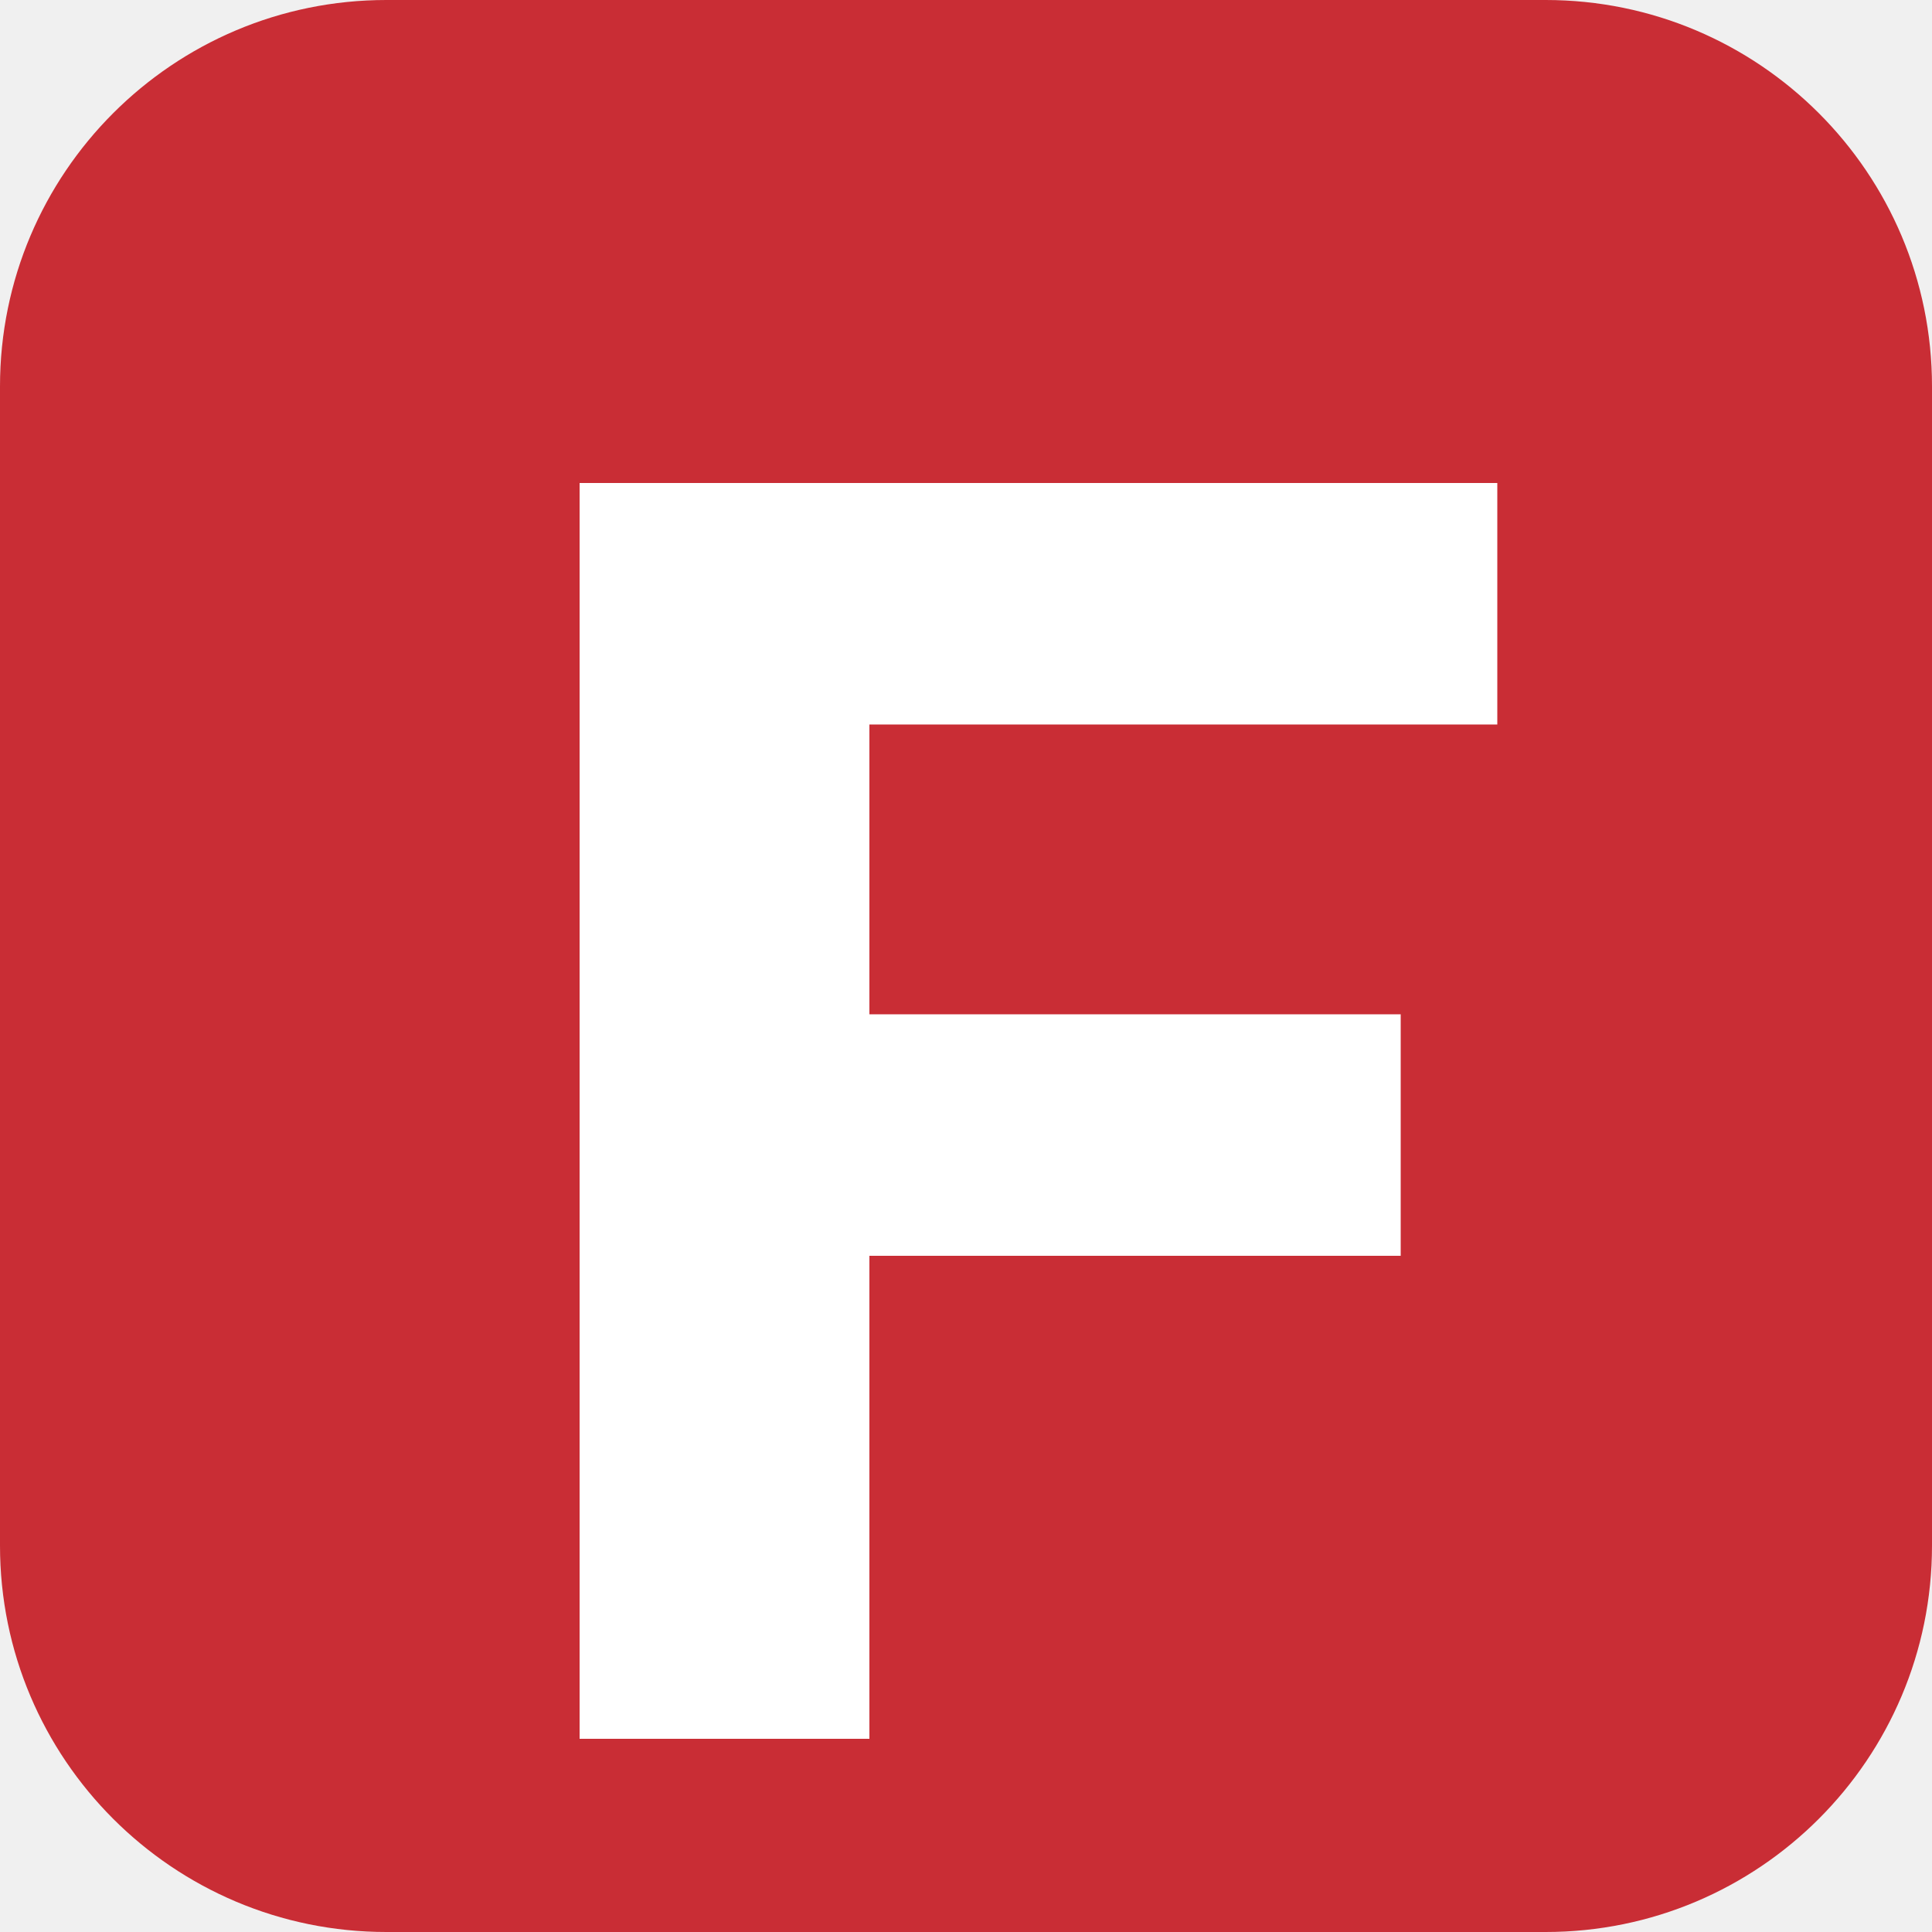
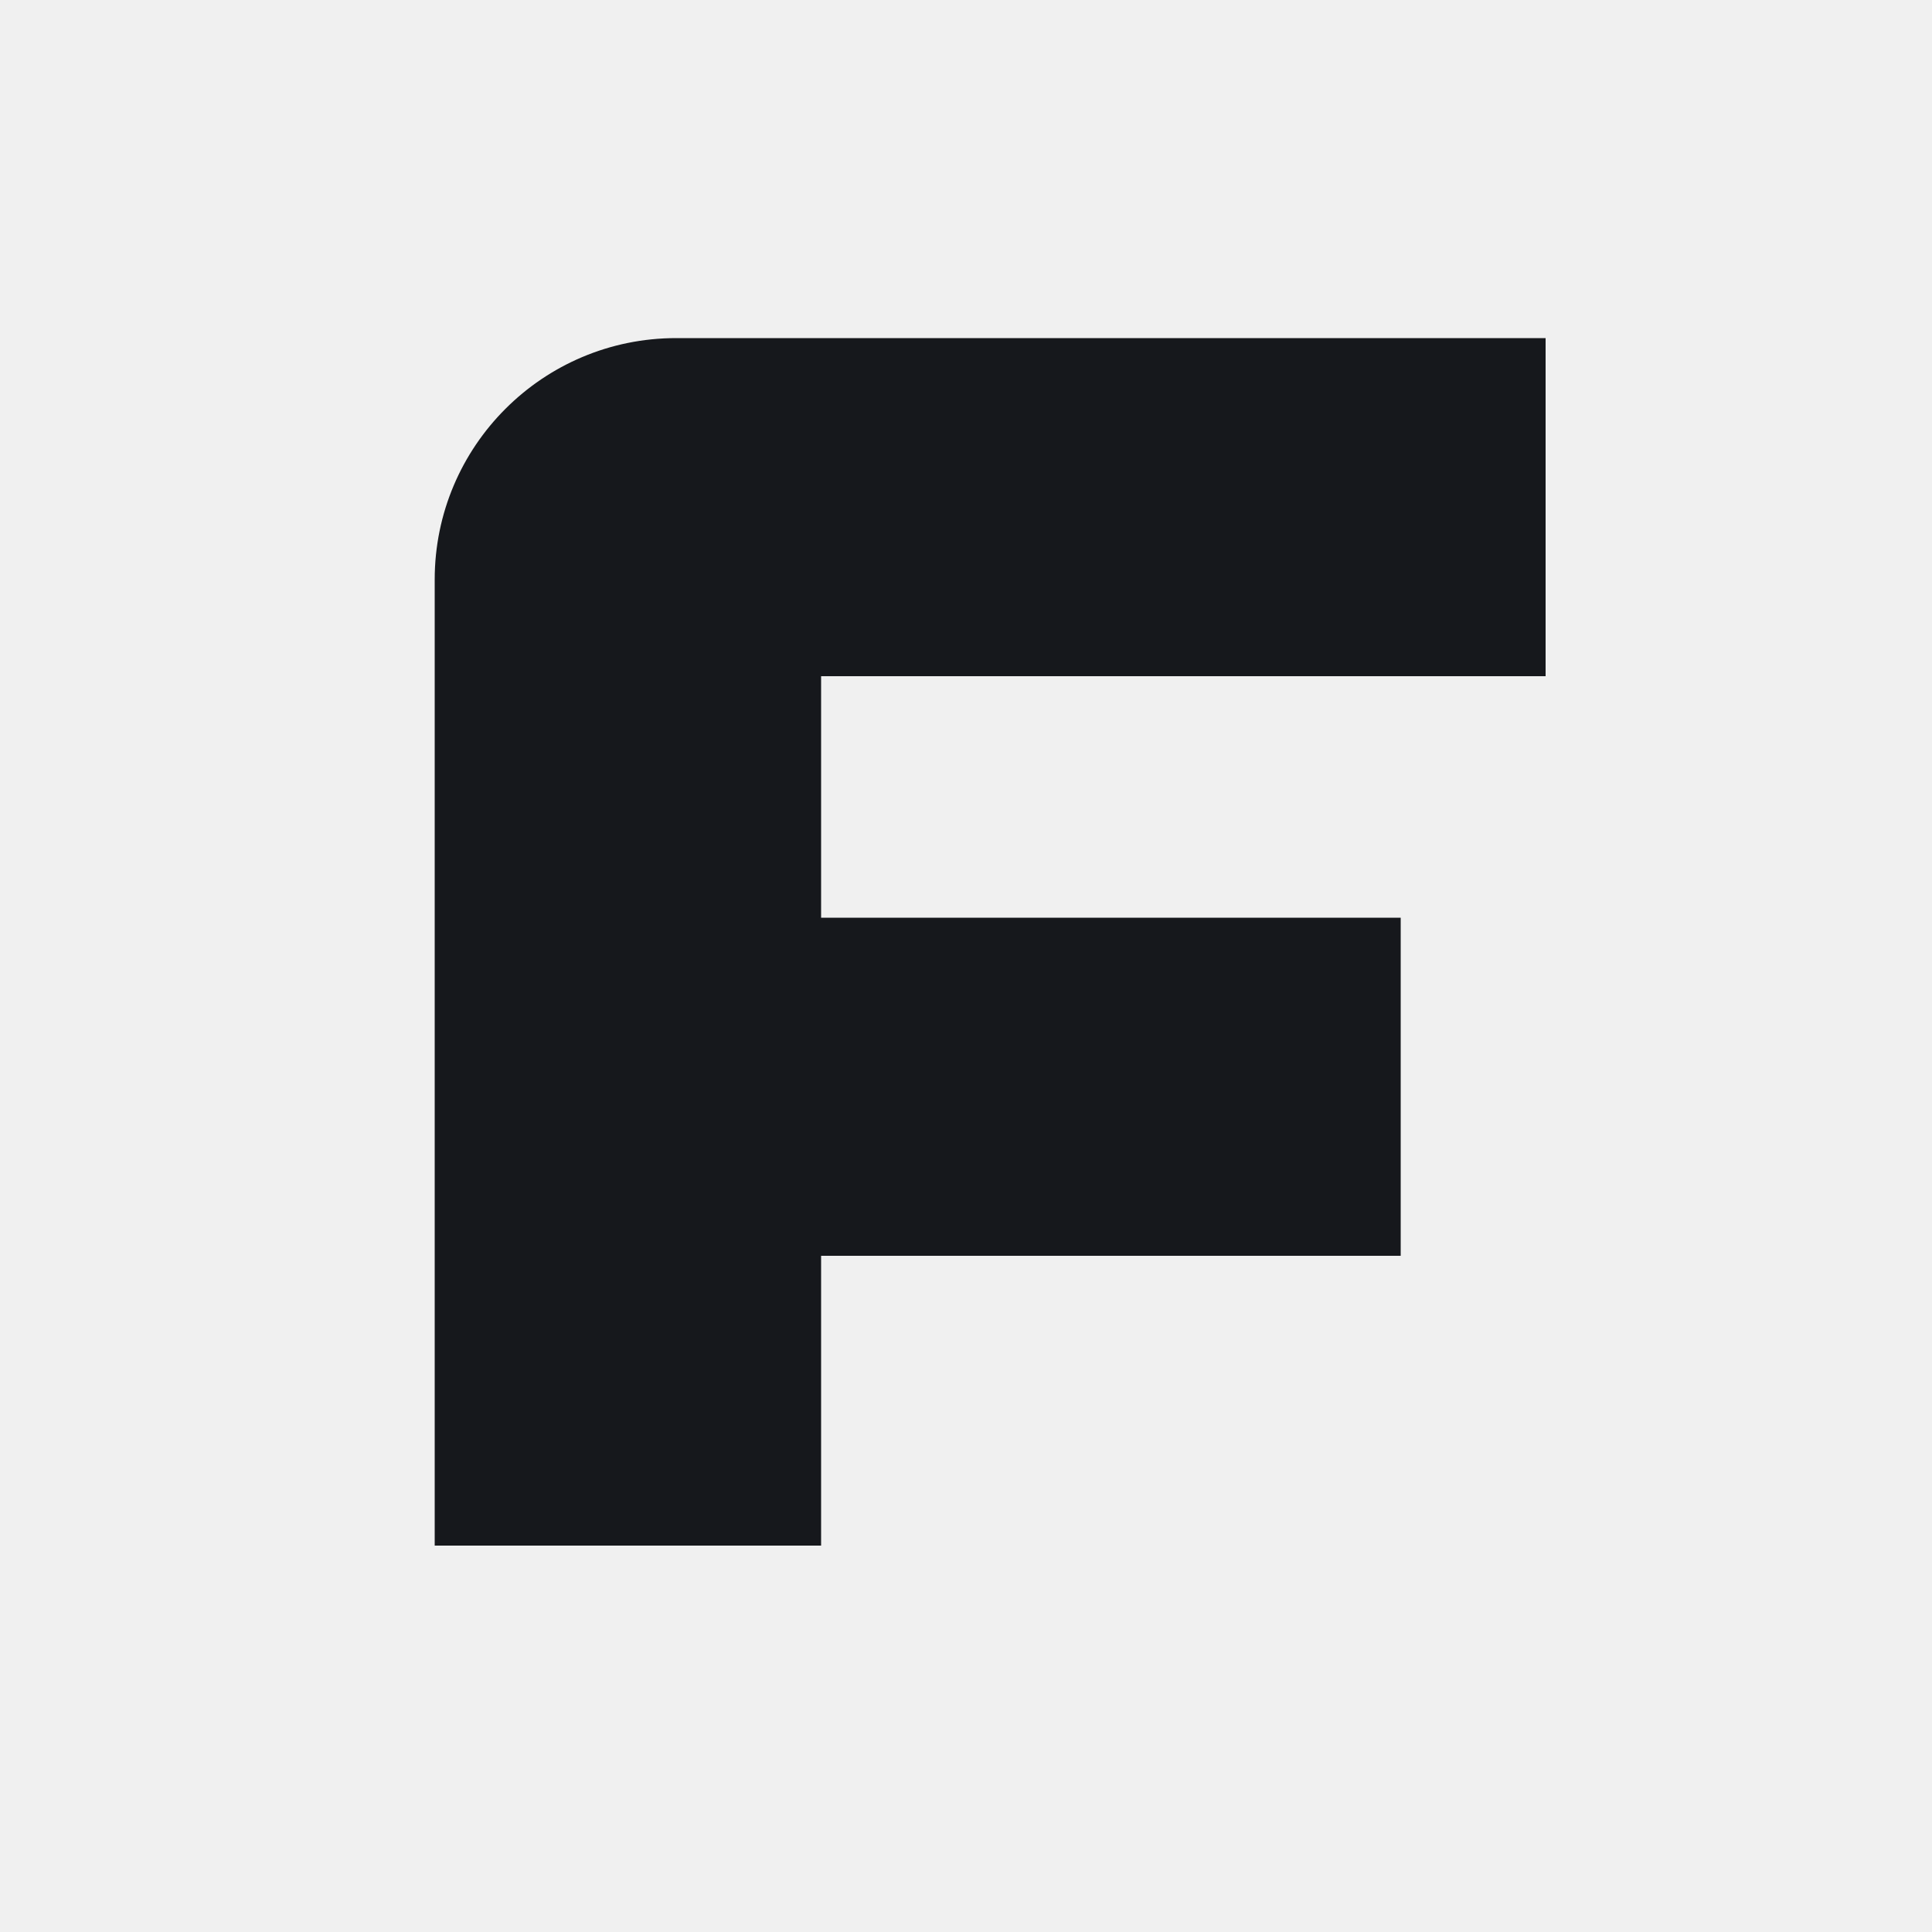
- <svg xmlns="http://www.w3.org/2000/svg" width="40" height="40" viewBox="0 0 40 40">
-   <rect width="40" height="40" rx="8" fill="#c92d35" />
-   <path d="M12 10h19v5H18v6h11v5H18v10h-6z" fill="#fff" />
+ <svg xmlns="http://www.w3.org/2000/svg" viewBox="0 0 40 40">
+   <style>path{fill:#16181c}@media(prefers-color-scheme:dark){path{fill:#f4f4f5}}</style>
+   <path d="M9 32V12a5 5 0 0 1 5-5h18v7H17v5h12v7H17v6Z" />
</svg>
